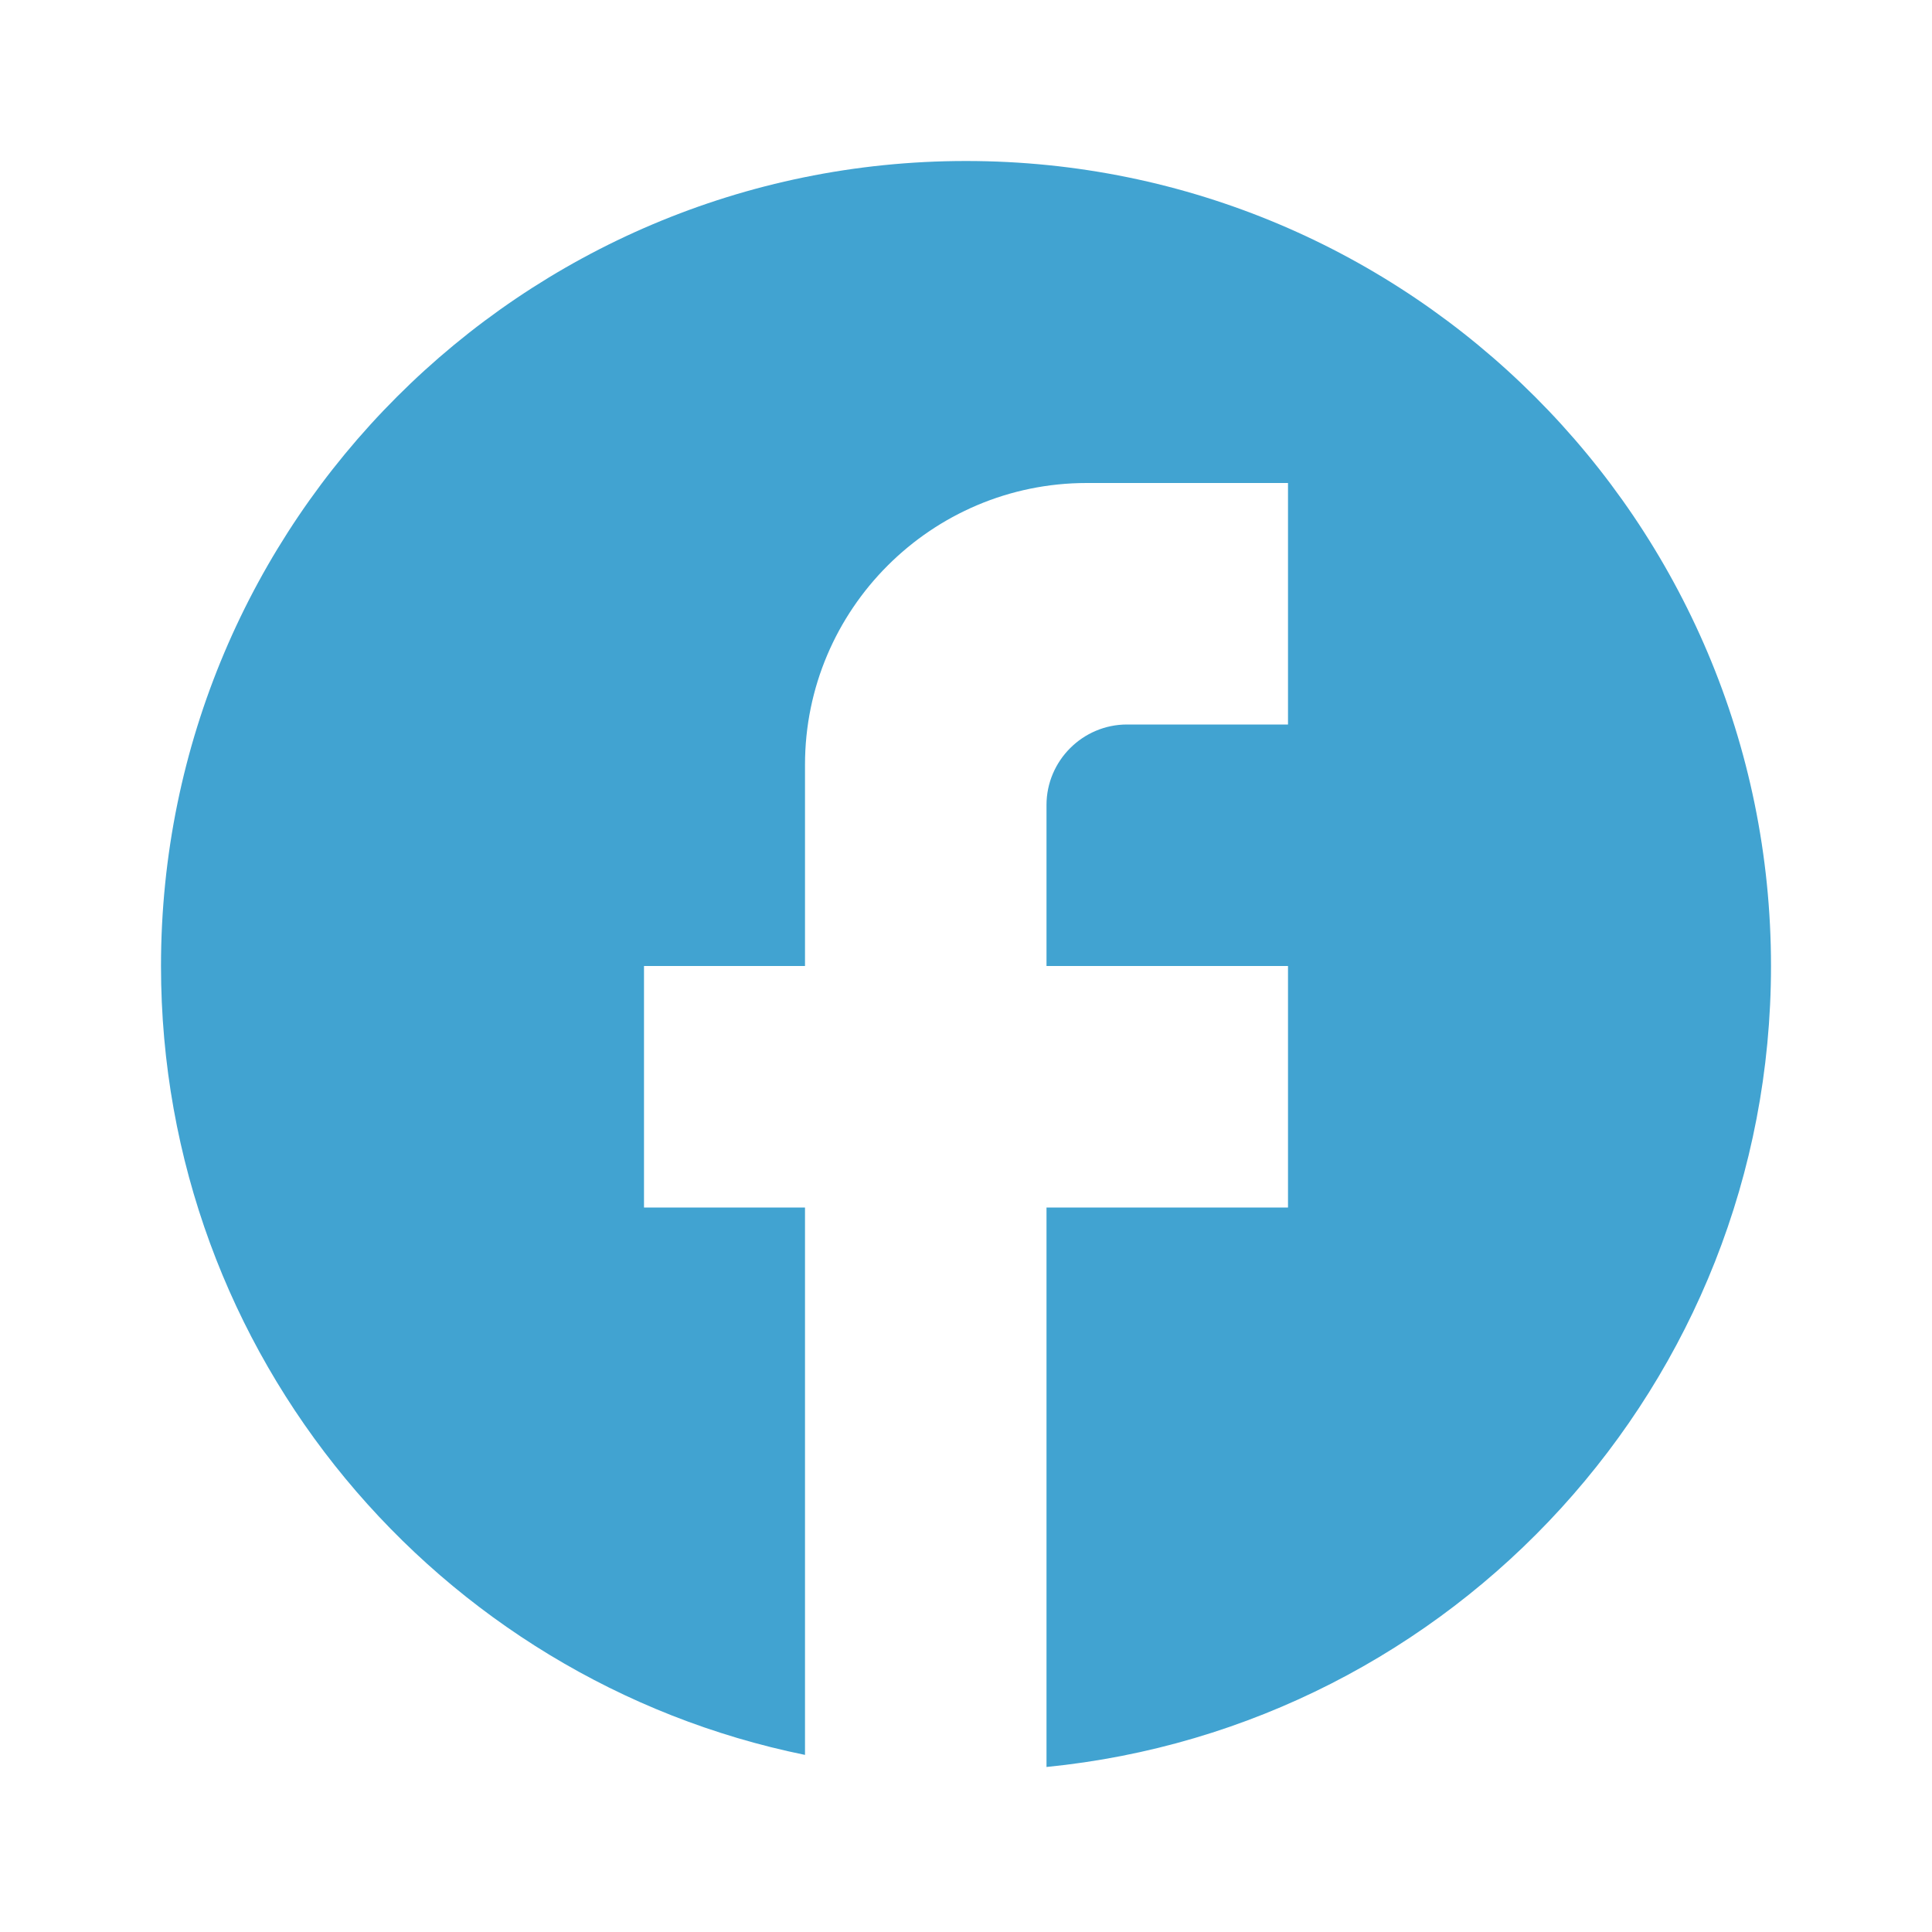
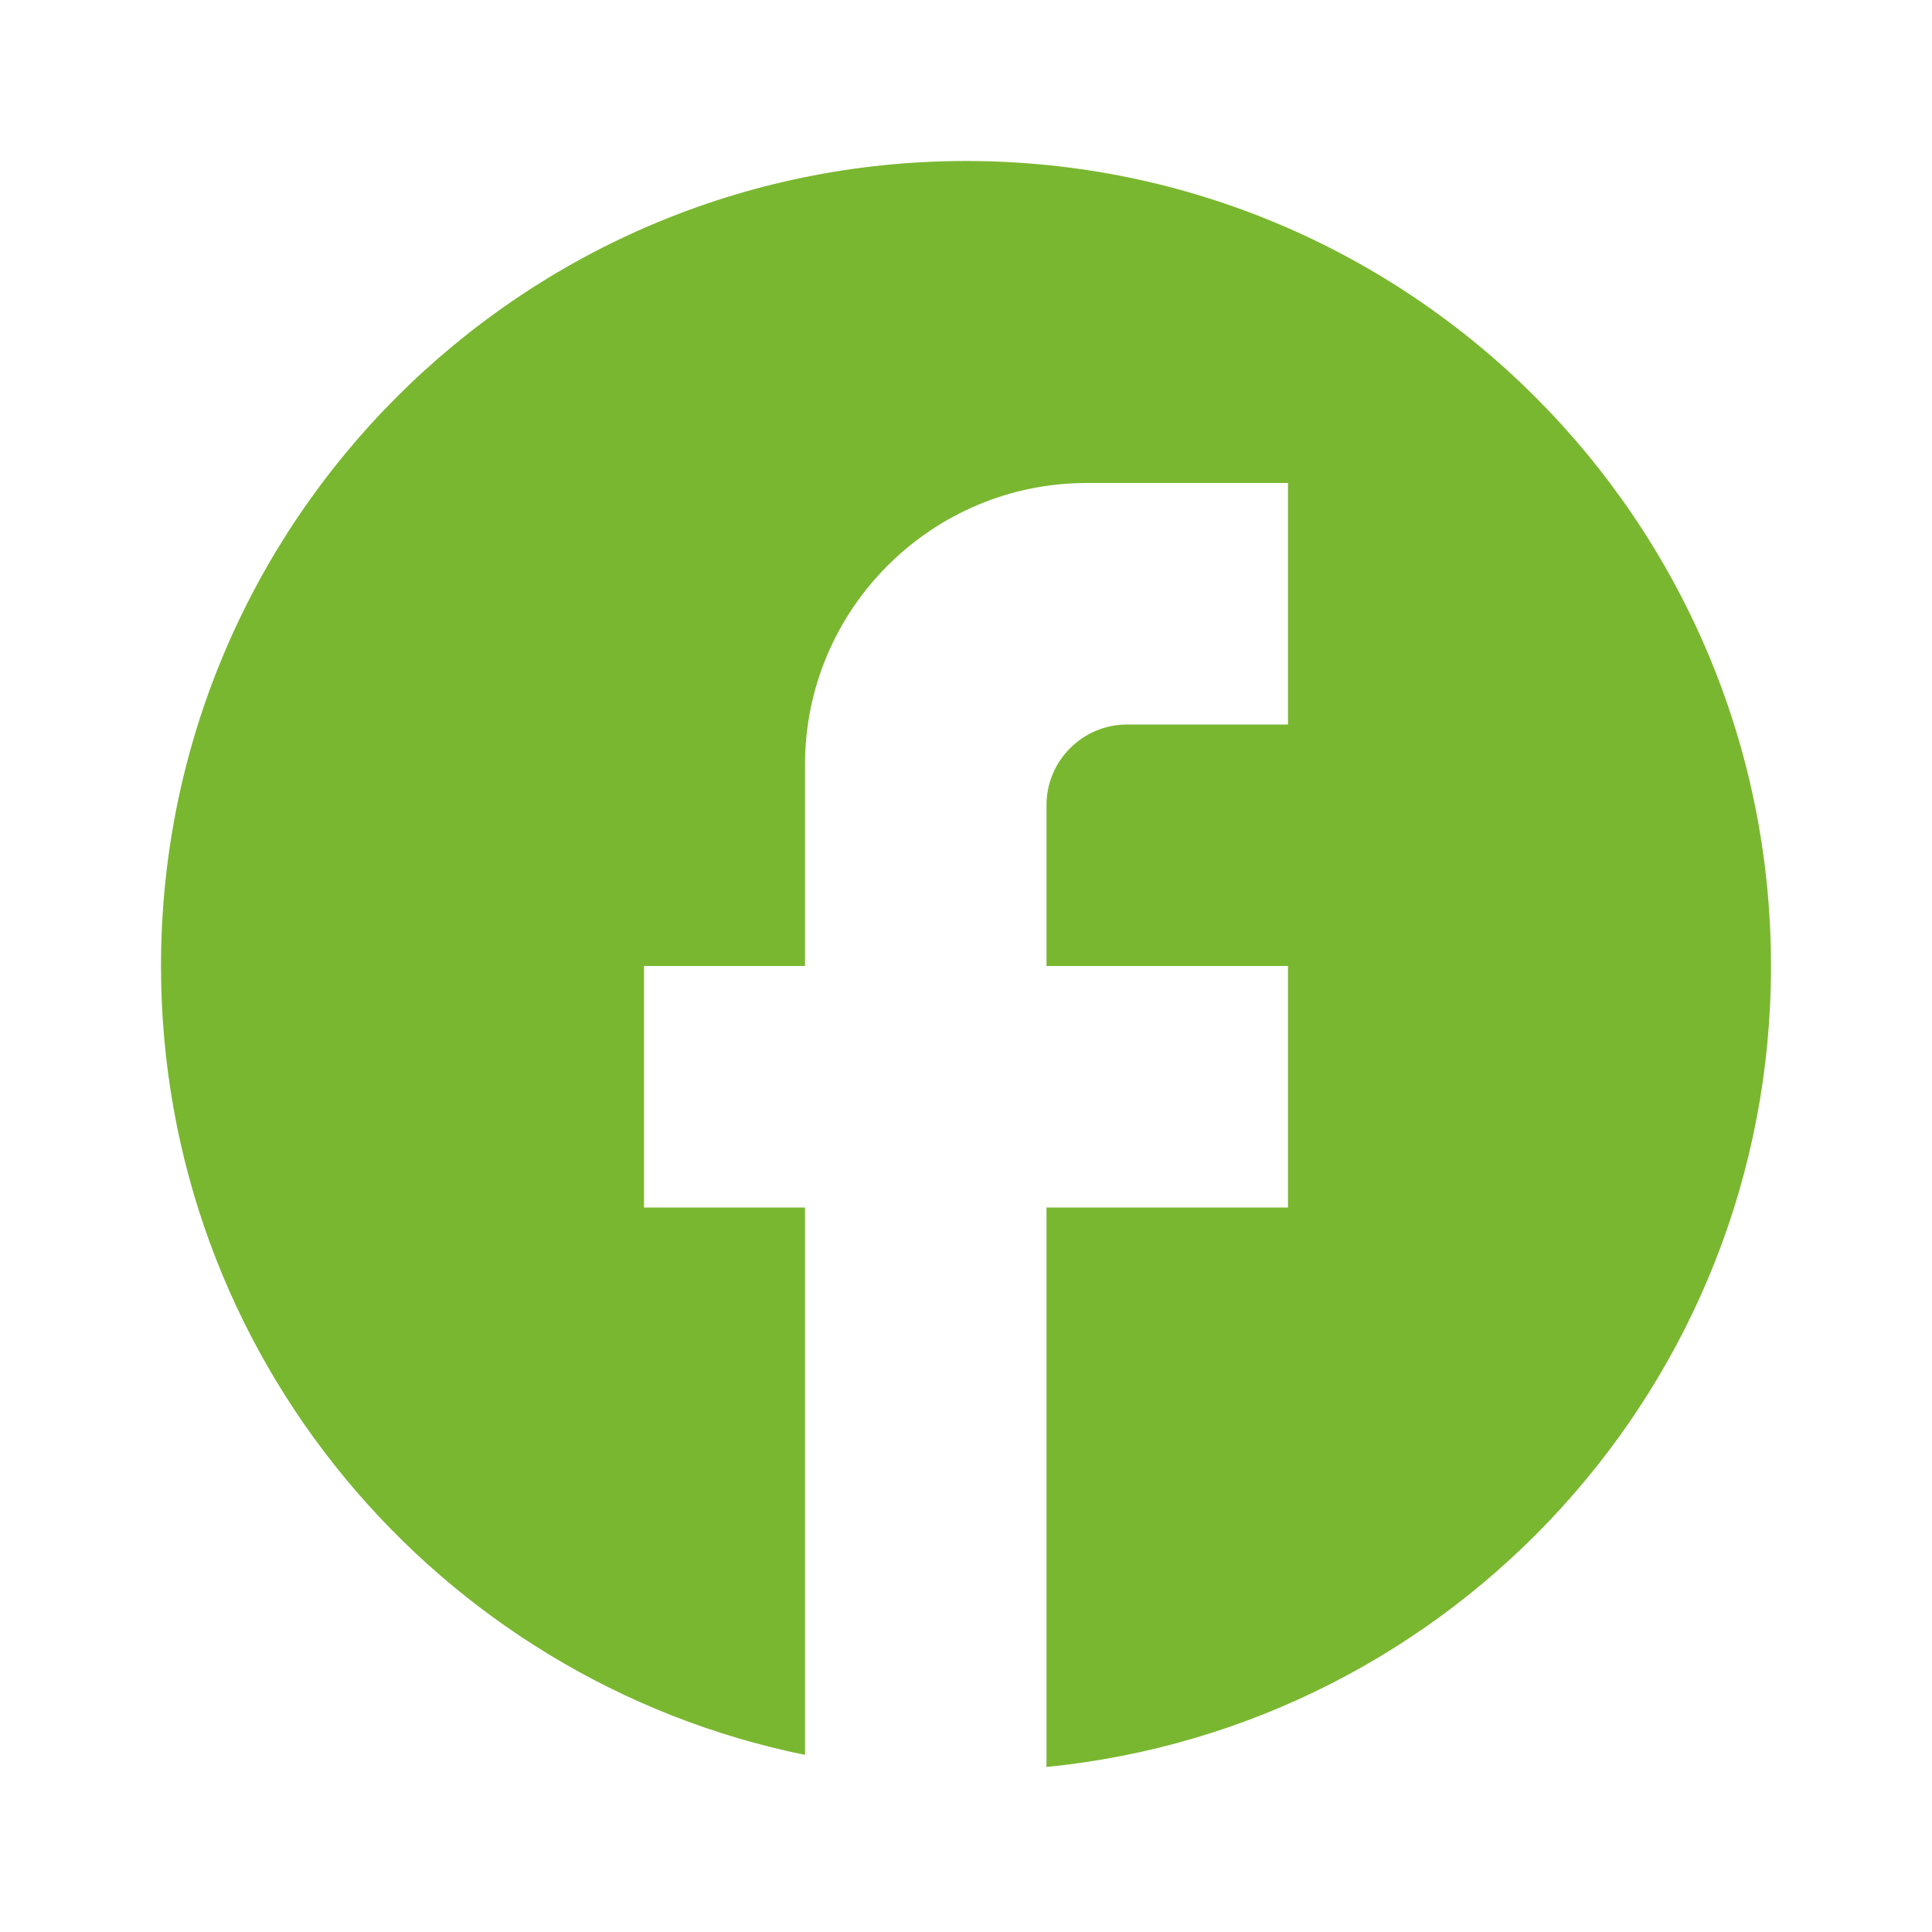
<svg xmlns="http://www.w3.org/2000/svg" width="1em" height="1em" viewBox="0 0 24 24">
-   <path fill="#41a3d1" d="M22 12c0-5.52-4.48-10-10-10S2 6.48 2 12c0 4.84 3.44 8.87 8 9.8V15H8v-3h2V9.5C10 7.57 11.57 6 13.5 6H16v3h-2c-.55 0-1 .45-1 1v2h3v3h-3v6.95c5.05-.5 9-4.76 9-9.95z" />
+   <path fill="#7ab730" d="M22 12c0-5.52-4.48-10-10-10S2 6.48 2 12c0 4.84 3.44 8.87 8 9.8V15H8v-3h2V9.5C10 7.57 11.57 6 13.5 6H16v3h-2c-.55 0-1 .45-1 1v2h3v3h-3v6.95c5.05-.5 9-4.76 9-9.95z" />
</svg>
